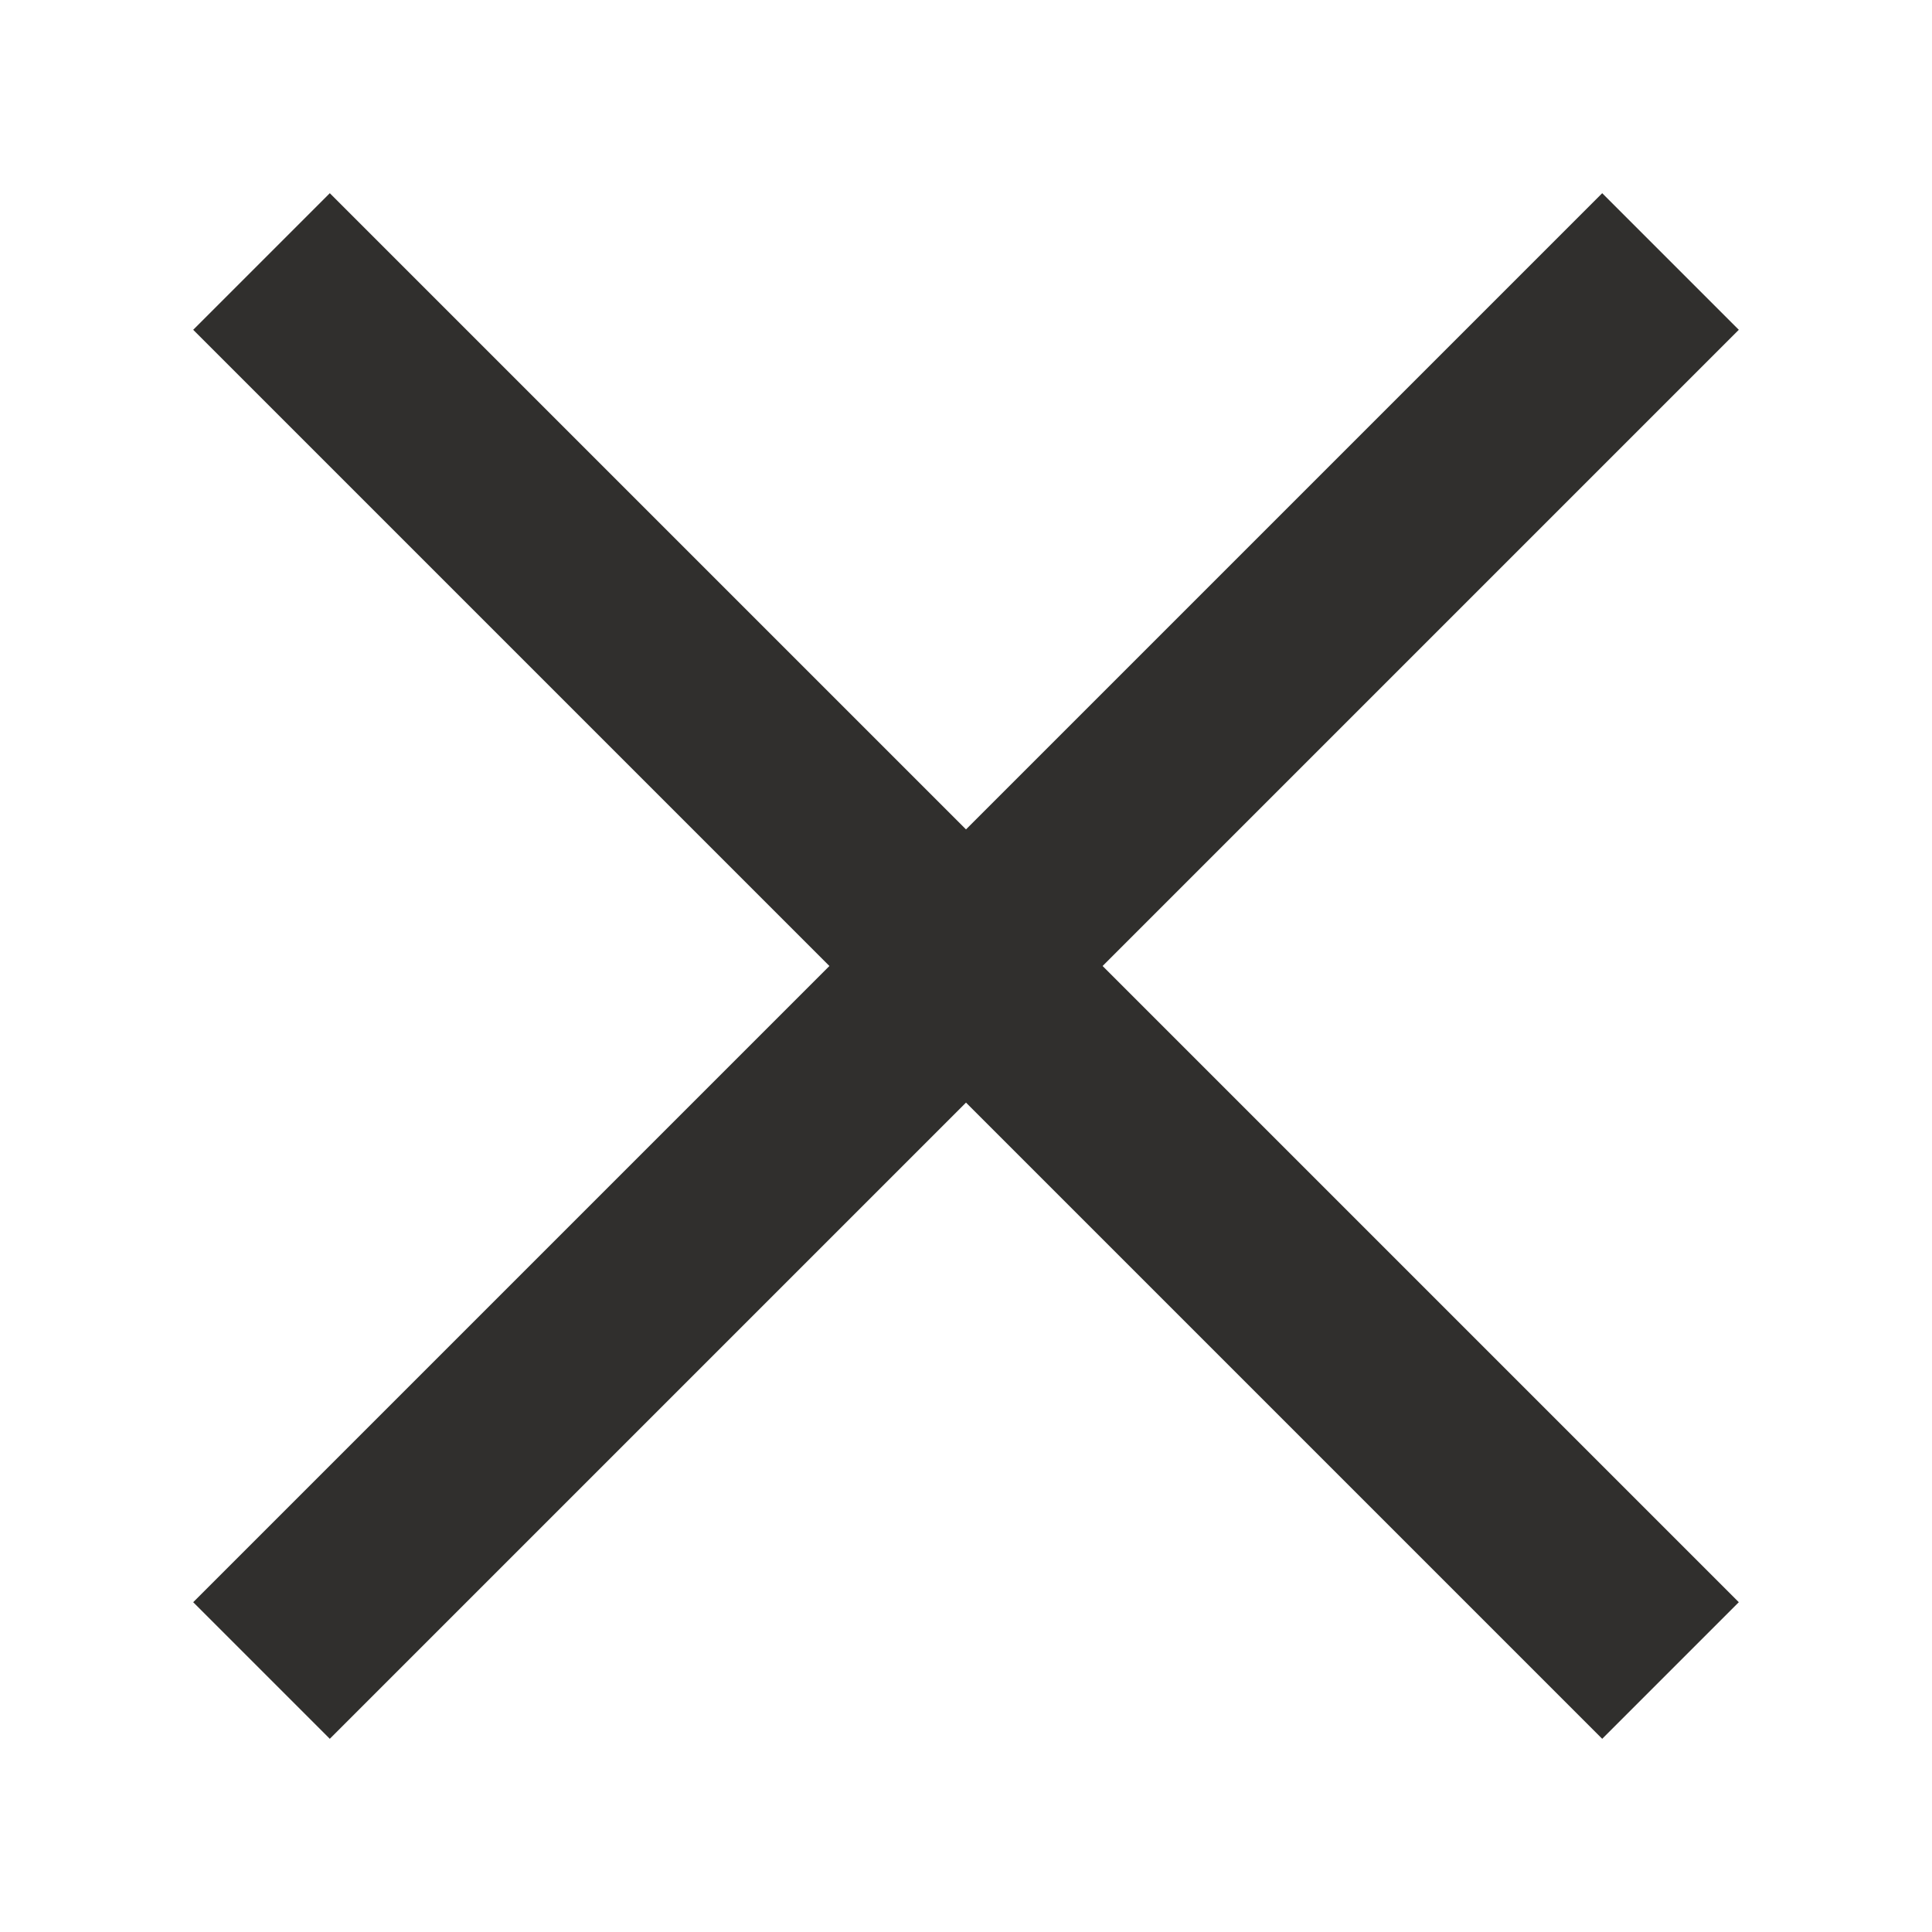
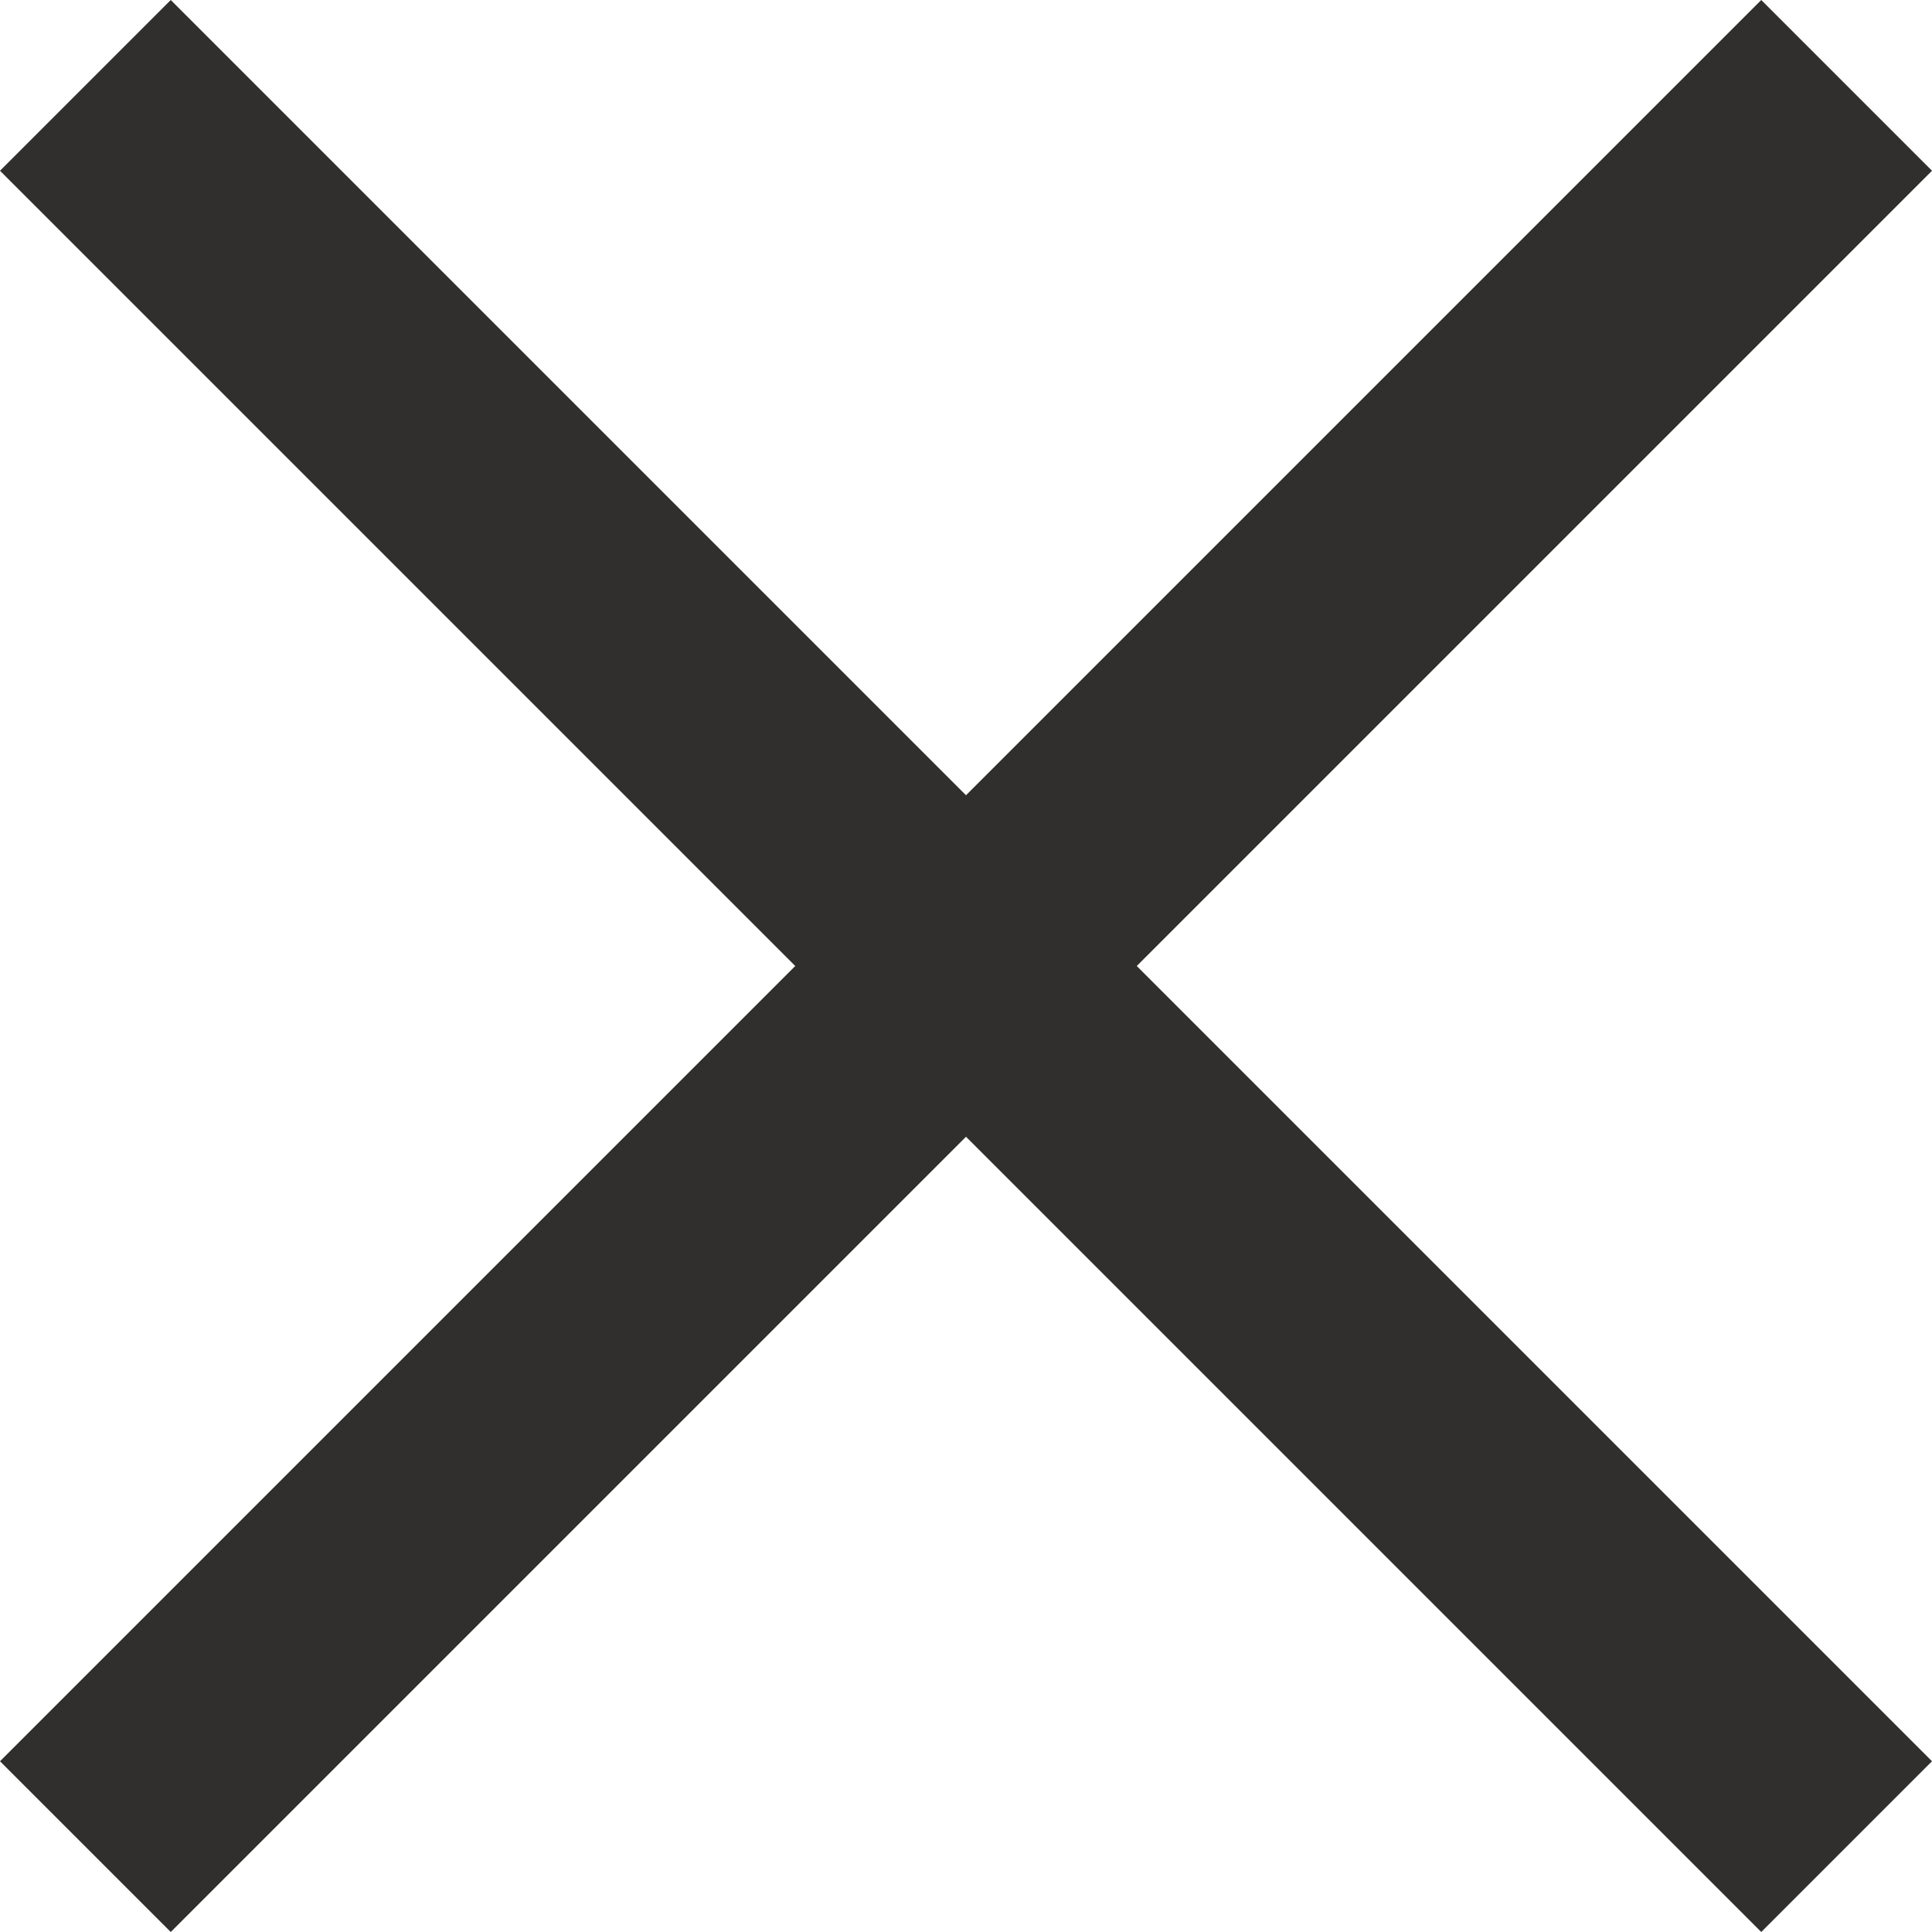
- <svg xmlns="http://www.w3.org/2000/svg" width="20" height="20" viewBox="0 0 20 20" fill="none">
-   <path fill-rule="evenodd" clip-rule="evenodd" d="M3.414 2L2 3.414L8.586 10L2 16.586L3.414 18L10 11.414L16.586 18L18 16.586L11.414 10L18 3.414L16.586 2L10 8.586L3.414 2Z" fill="#302F2D" />
+ <svg xmlns="http://www.w3.org/2000/svg" width="16" height="16" viewBox="0 0 16 16" fill="none">
+   <path fill-rule="evenodd" clip-rule="evenodd" d="M1.414 0L0 1.414L6.586 8L0 14.586L1.414 16L8 9.414L14.586 16L16 14.586L9.414 8L16 1.414L14.586 0L8 6.586L1.414 0Z" fill="#302F2D" />
</svg>
